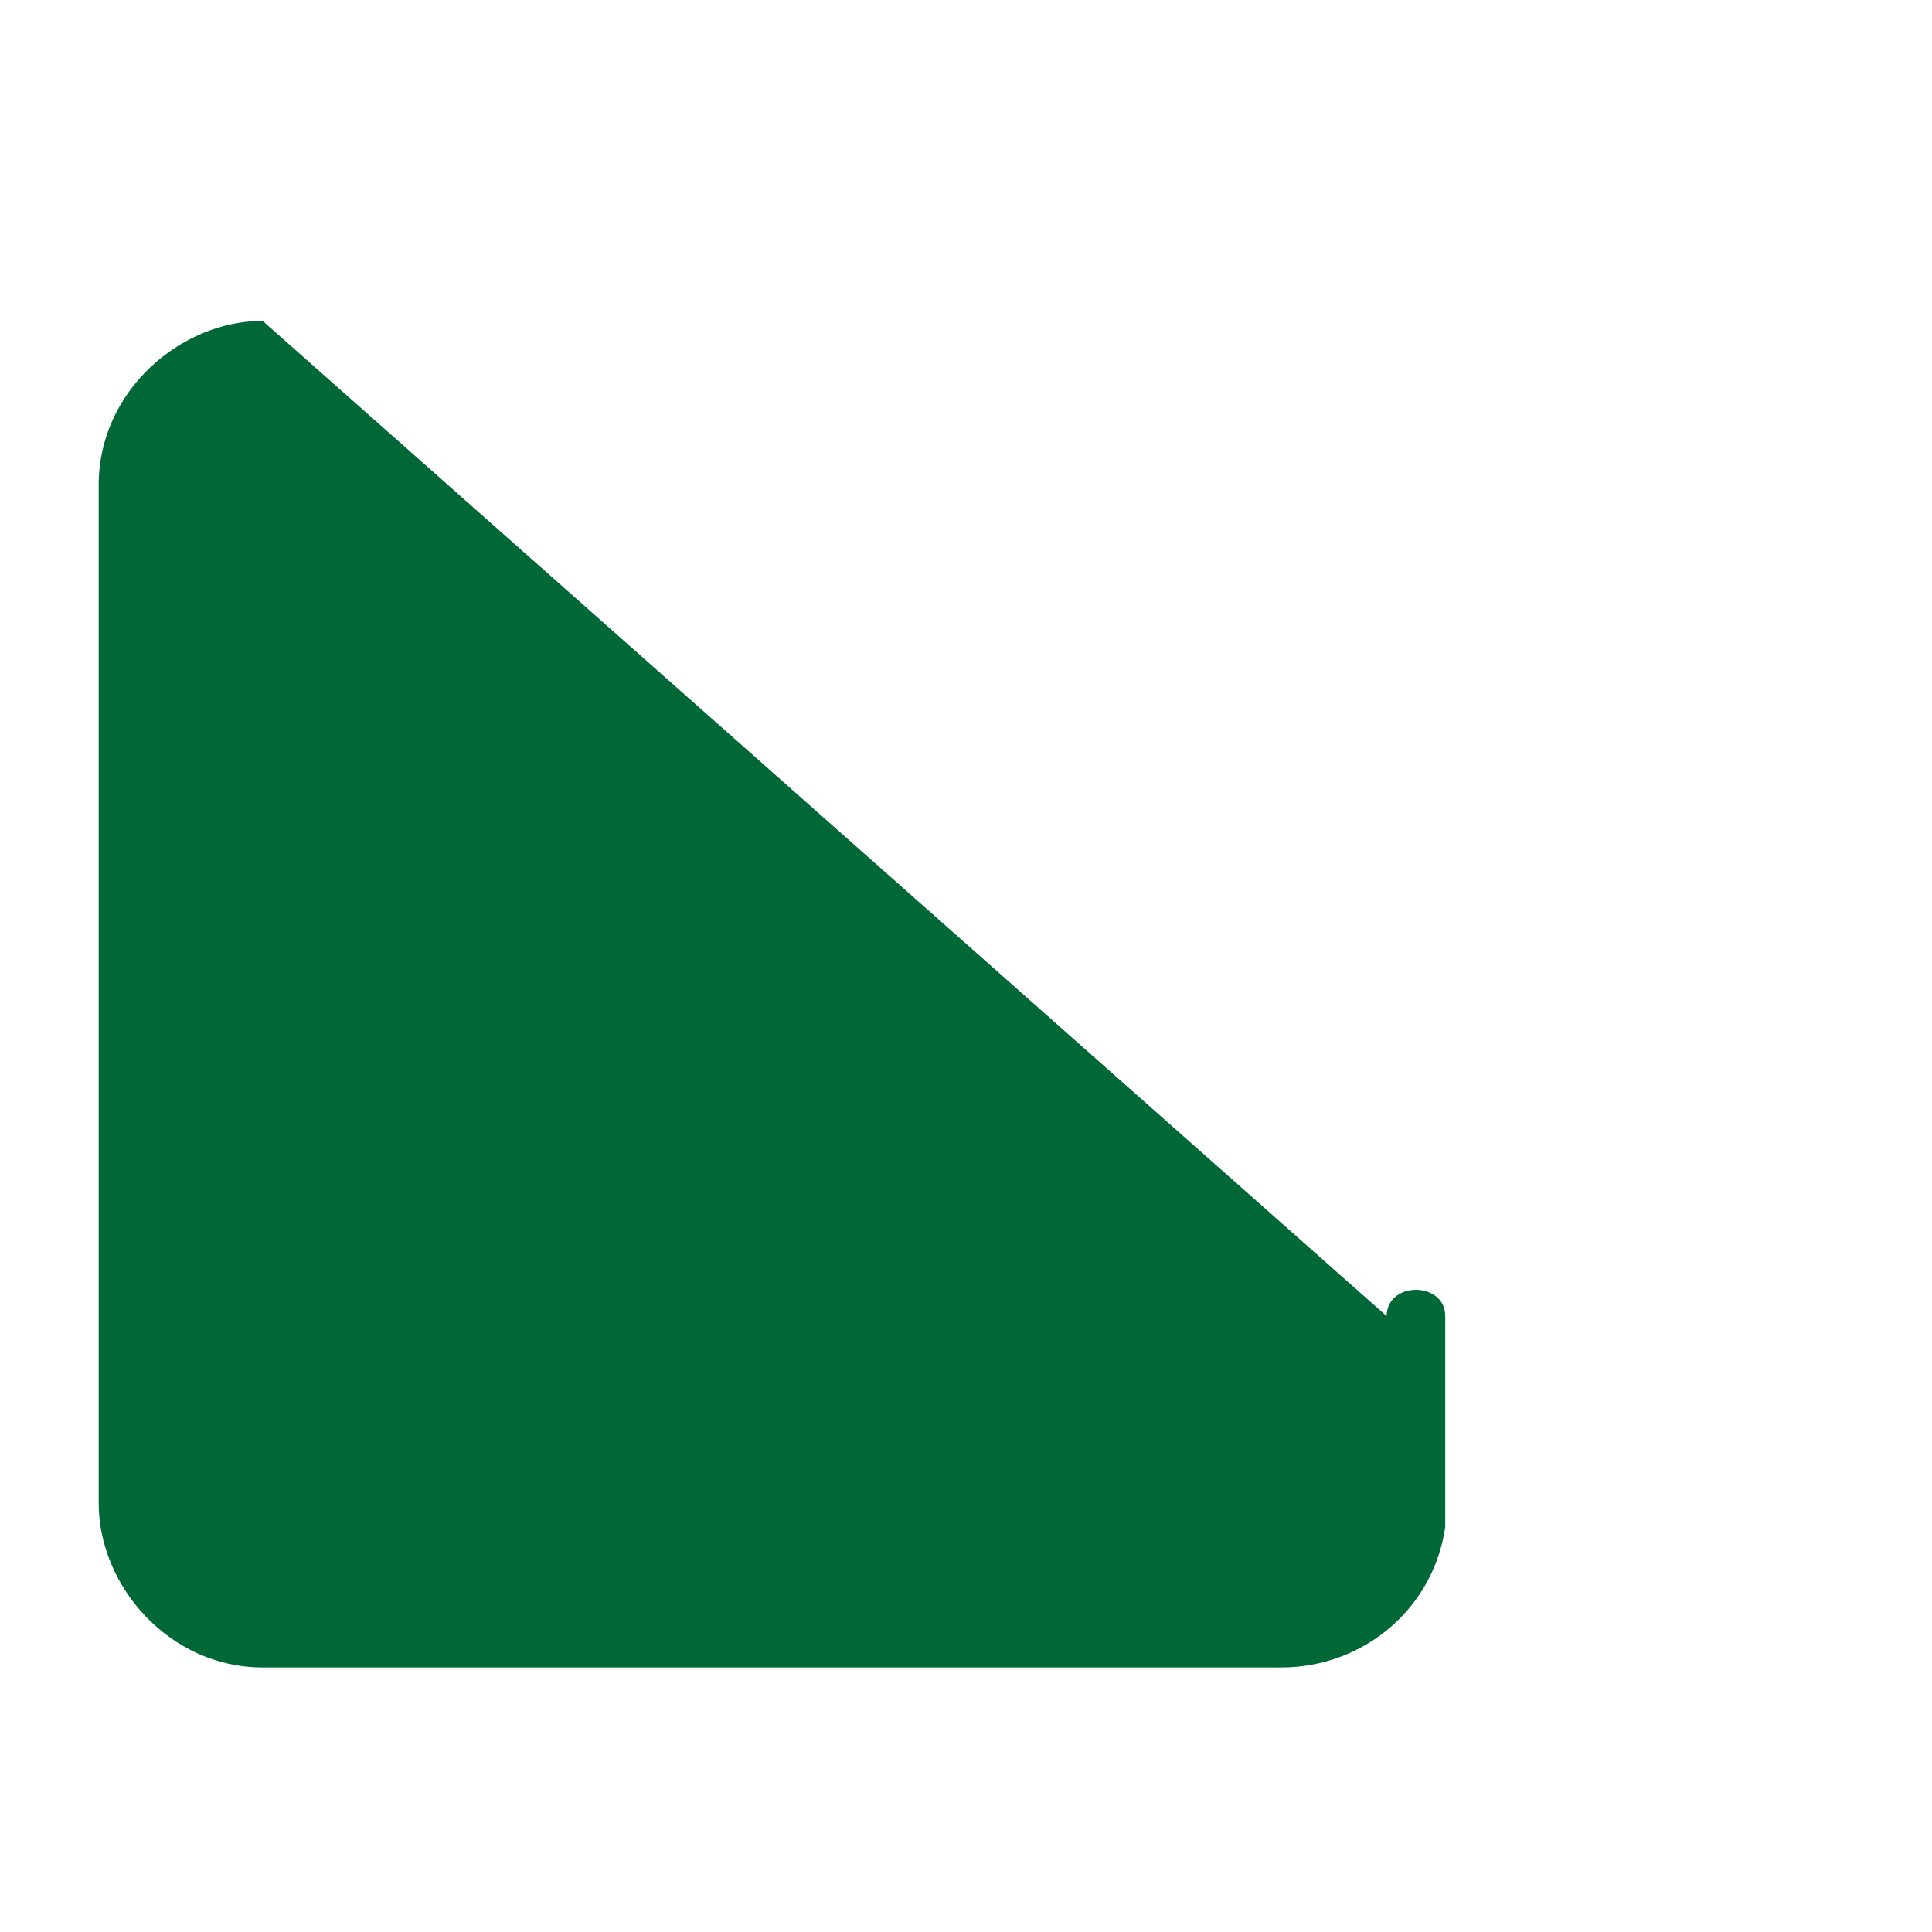
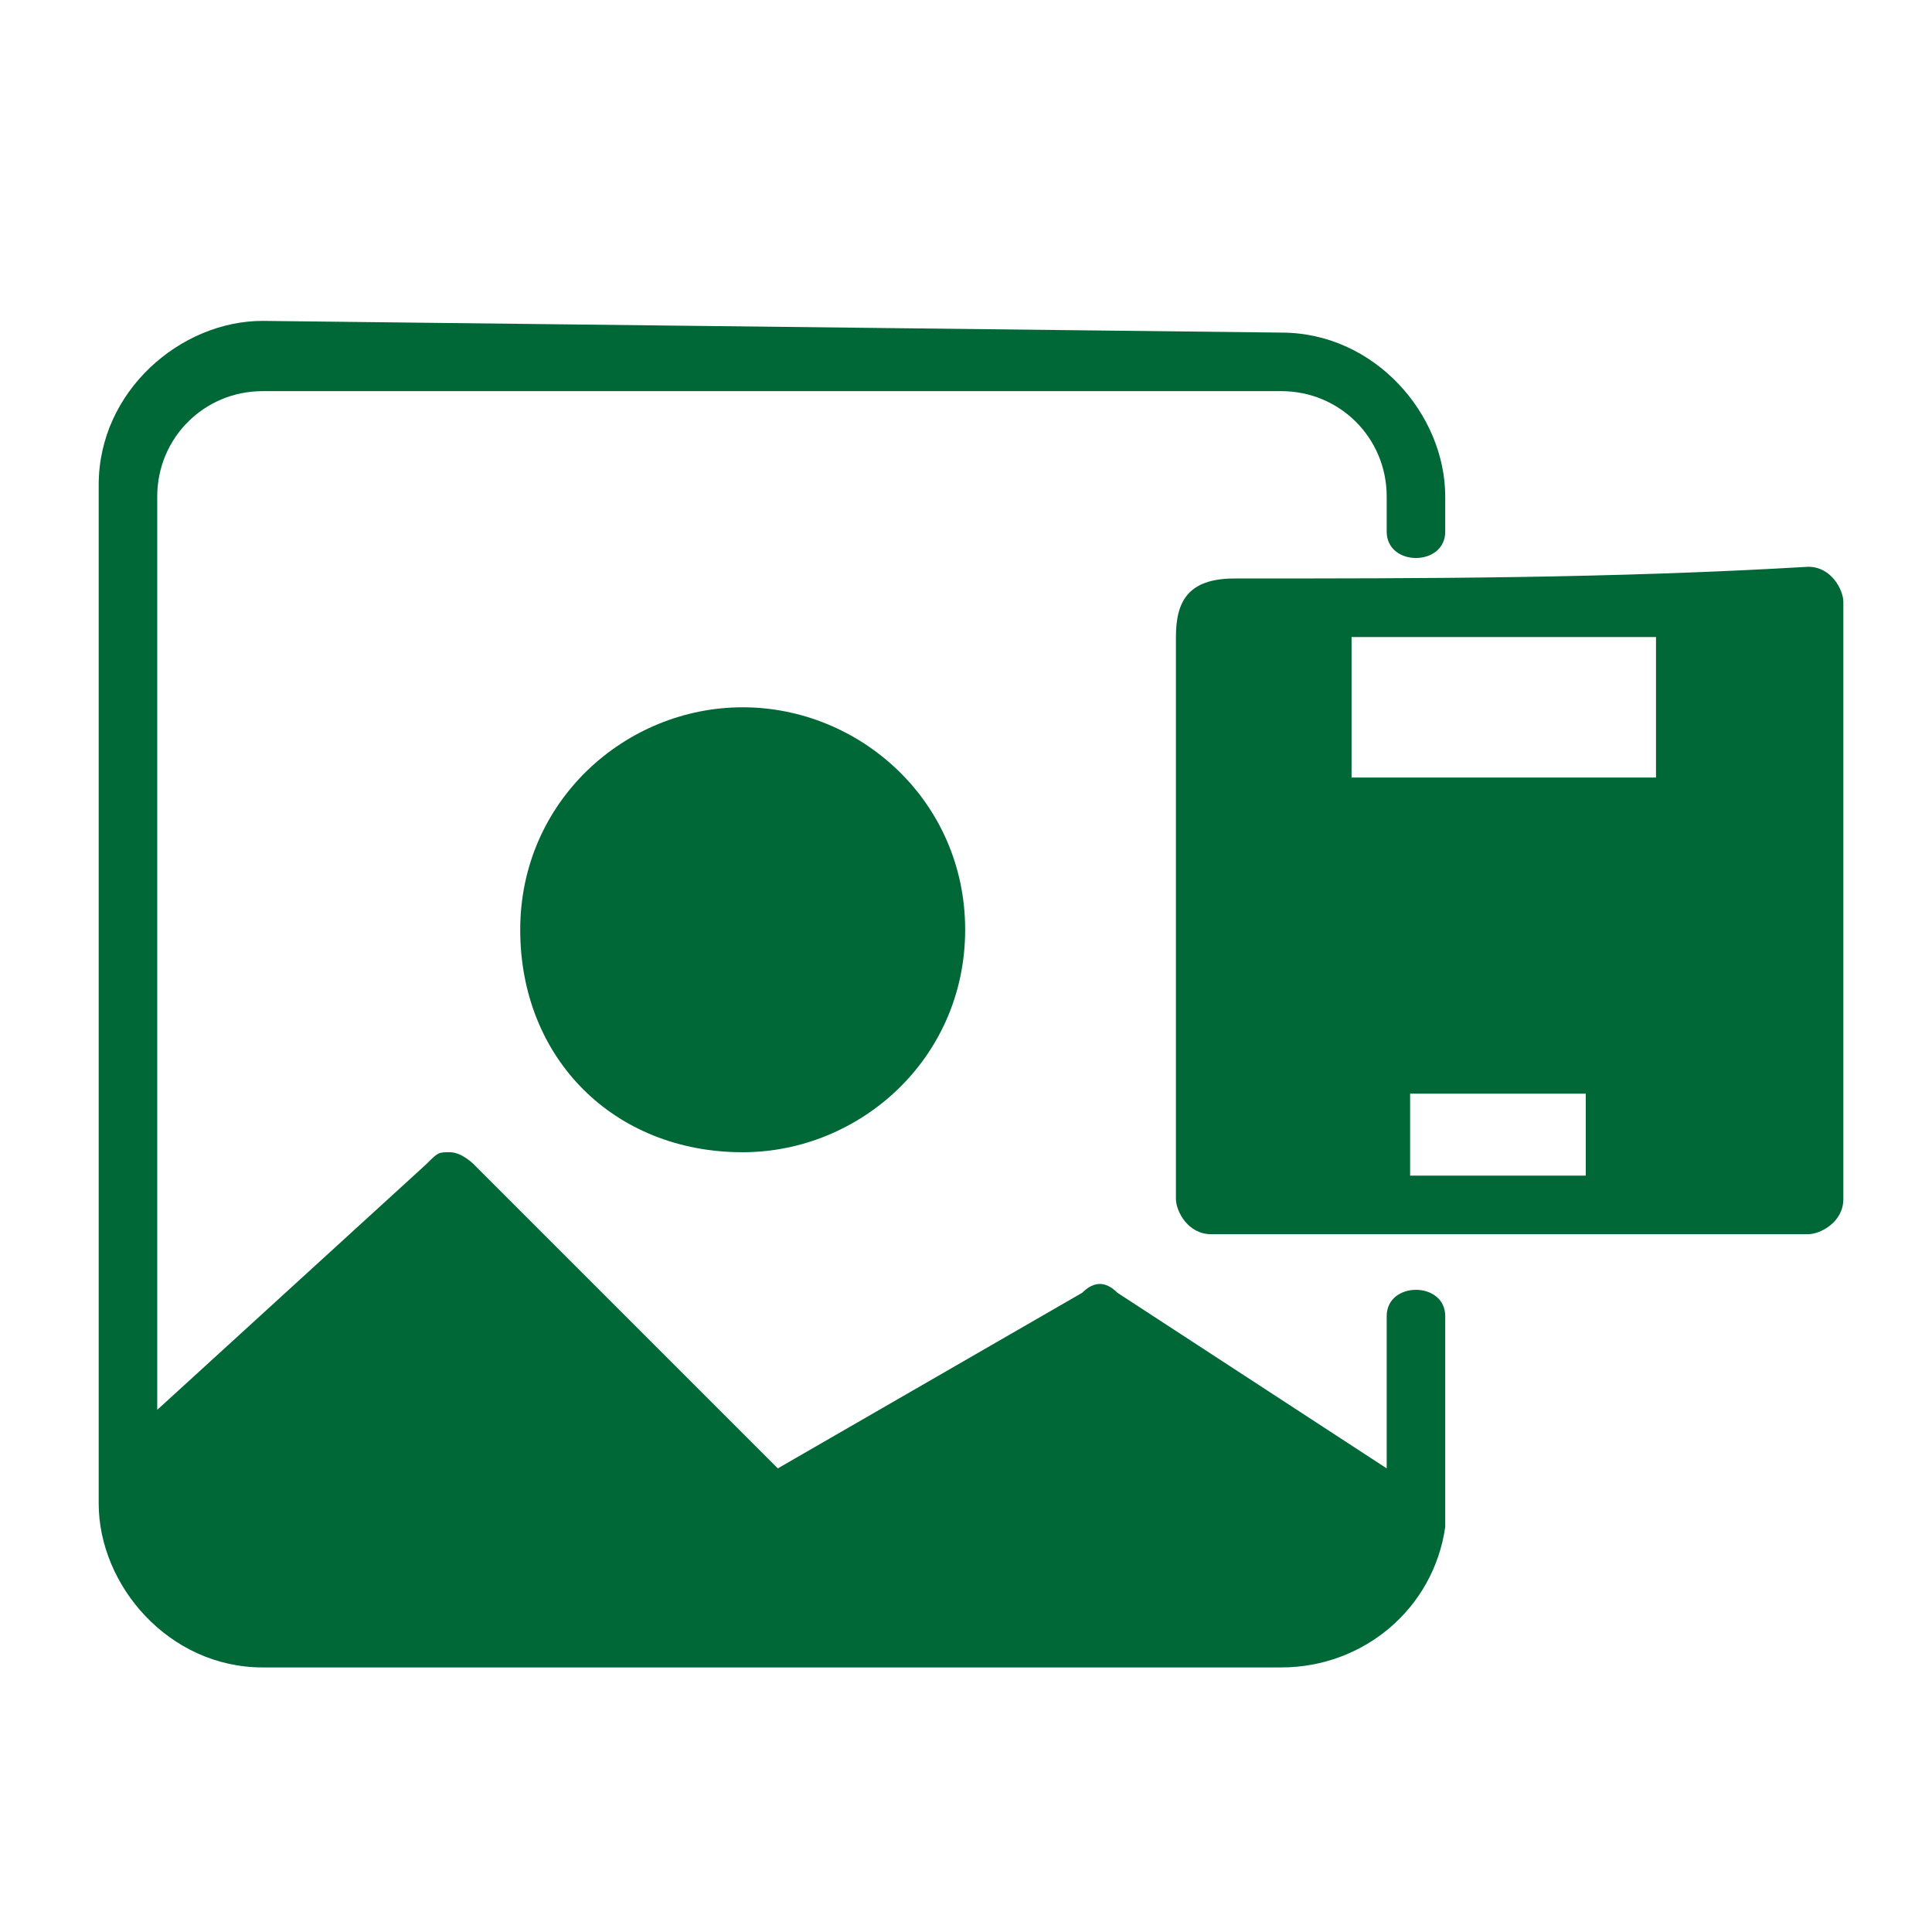
<svg xmlns="http://www.w3.org/2000/svg" version="1.1" id="Layer_1" x="0px" y="0px" viewBox="0 0 16.5 16.5" style="enable-background:new 0 0 16.5 16.5;" xml:space="preserve">
  <style type="text/css">
	.st0{fill:#006837;}
</style>
  <g transform="translate(81.64286,-139.4595)">
-     <path class="st0" d="M-79.4,142.2c-0.7,0-1.4,0.6-1.4,1.4c0,2.9,0,5.8,0,8.7c0,0.7,0.6,1.4,1.4,1.4h8.7c0.7,0,1.3-0.5,1.4-1.2   c0-0.6,0-1.3,0-1.8c0-0.3-0.5-0.3-0.5,0legacy.3l-2.3-1.5c-0.1-0.1-0.2-0.1-0.3,0L-75,152l-2.6-2.6c0,0-0.1-0.1-0.2-0.1s-0.1,0-0.2,0.1   l-2.3,2.1v-7.8c0-0.5,0.4-0.9,0.9-0.9h8.7c0.5,0,0.9,0.4,0.9,0.9v0.3c0,0.3,0.5,0.3,0.5,0v-0.3c0-0.7-0.6-1.4-1.4-1.4L-79.4,142.2   L-79.4,142.2z M-71.1,144.4c-0.4,0-0.5,0.2-0.5,0.5c0,1.6,0,3.2,0,4.8c0,0.1,0.1,0.3,0.3,0.3h5.1c0.1,0,0.3-0.1,0.3-0.3v-5.1   c0-0.1-0.1-0.3-0.3-0.3C-67.9,144.4-69.5,144.4-71.1,144.4z M-70.1,144.9h2.6legacy.2h-2.6Legacy44.9z M-75.3,145.5c-1,0-1.9,0.8-1.9,1.9   s0.8,1.9,1.9,1.9c1,0,1.9-0.8,1.9-1.9S-74.3,145.5-75.3,145.5z M-69.6,148.8h1.5v0.7h-1.5Legacy48.8z" />
+     <path class="st0" d="M-79.4,142.2c-0.7,0-1.4,0.6-1.4,1.4c0,2.9,0,5.8,0,8.7c0,0.7,0.6,1.4,1.4,1.4h8.7c0.7,0,1.3-0.5,1.4-1.2   c0-0.6,0-1.3,0-1.8c0-0.3-0.5-0.3-0.5,0v1.3l-2.3-1.5c-0.1-0.1-0.2-0.1-0.3,0L-75,152l-2.6-2.6c0,0-0.1-0.1-0.2-0.1s-0.1,0-0.2,0.1   l-2.3,2.1v-7.8c0-0.5,0.4-0.9,0.9-0.9h8.7c0.5,0,0.9,0.4,0.9,0.9v0.3c0,0.3,0.5,0.3,0.5,0v-0.3c0-0.7-0.6-1.4-1.4-1.4L-79.4,142.2   L-79.4,142.2z M-71.1,144.4c-0.4,0-0.5,0.2-0.5,0.5c0,1.6,0,3.2,0,4.8c0,0.1,0.1,0.3,0.3,0.3h5.1c0.1,0,0.3-0.1,0.3-0.3v-5.1   c0-0.1-0.1-0.3-0.3-0.3C-67.9,144.4-69.5,144.4-71.1,144.4z M-70.1,144.9h2.6v1.2h-2.6V144.9z M-75.3,145.5c-1,0-1.9,0.8-1.9,1.9   s0.8,1.9,1.9,1.9c1,0,1.9-0.8,1.9-1.9S-74.3,145.5-75.3,145.5z M-69.6,148.8h1.5v0.7h-1.5V148.8z" />
  </g>
</svg>
